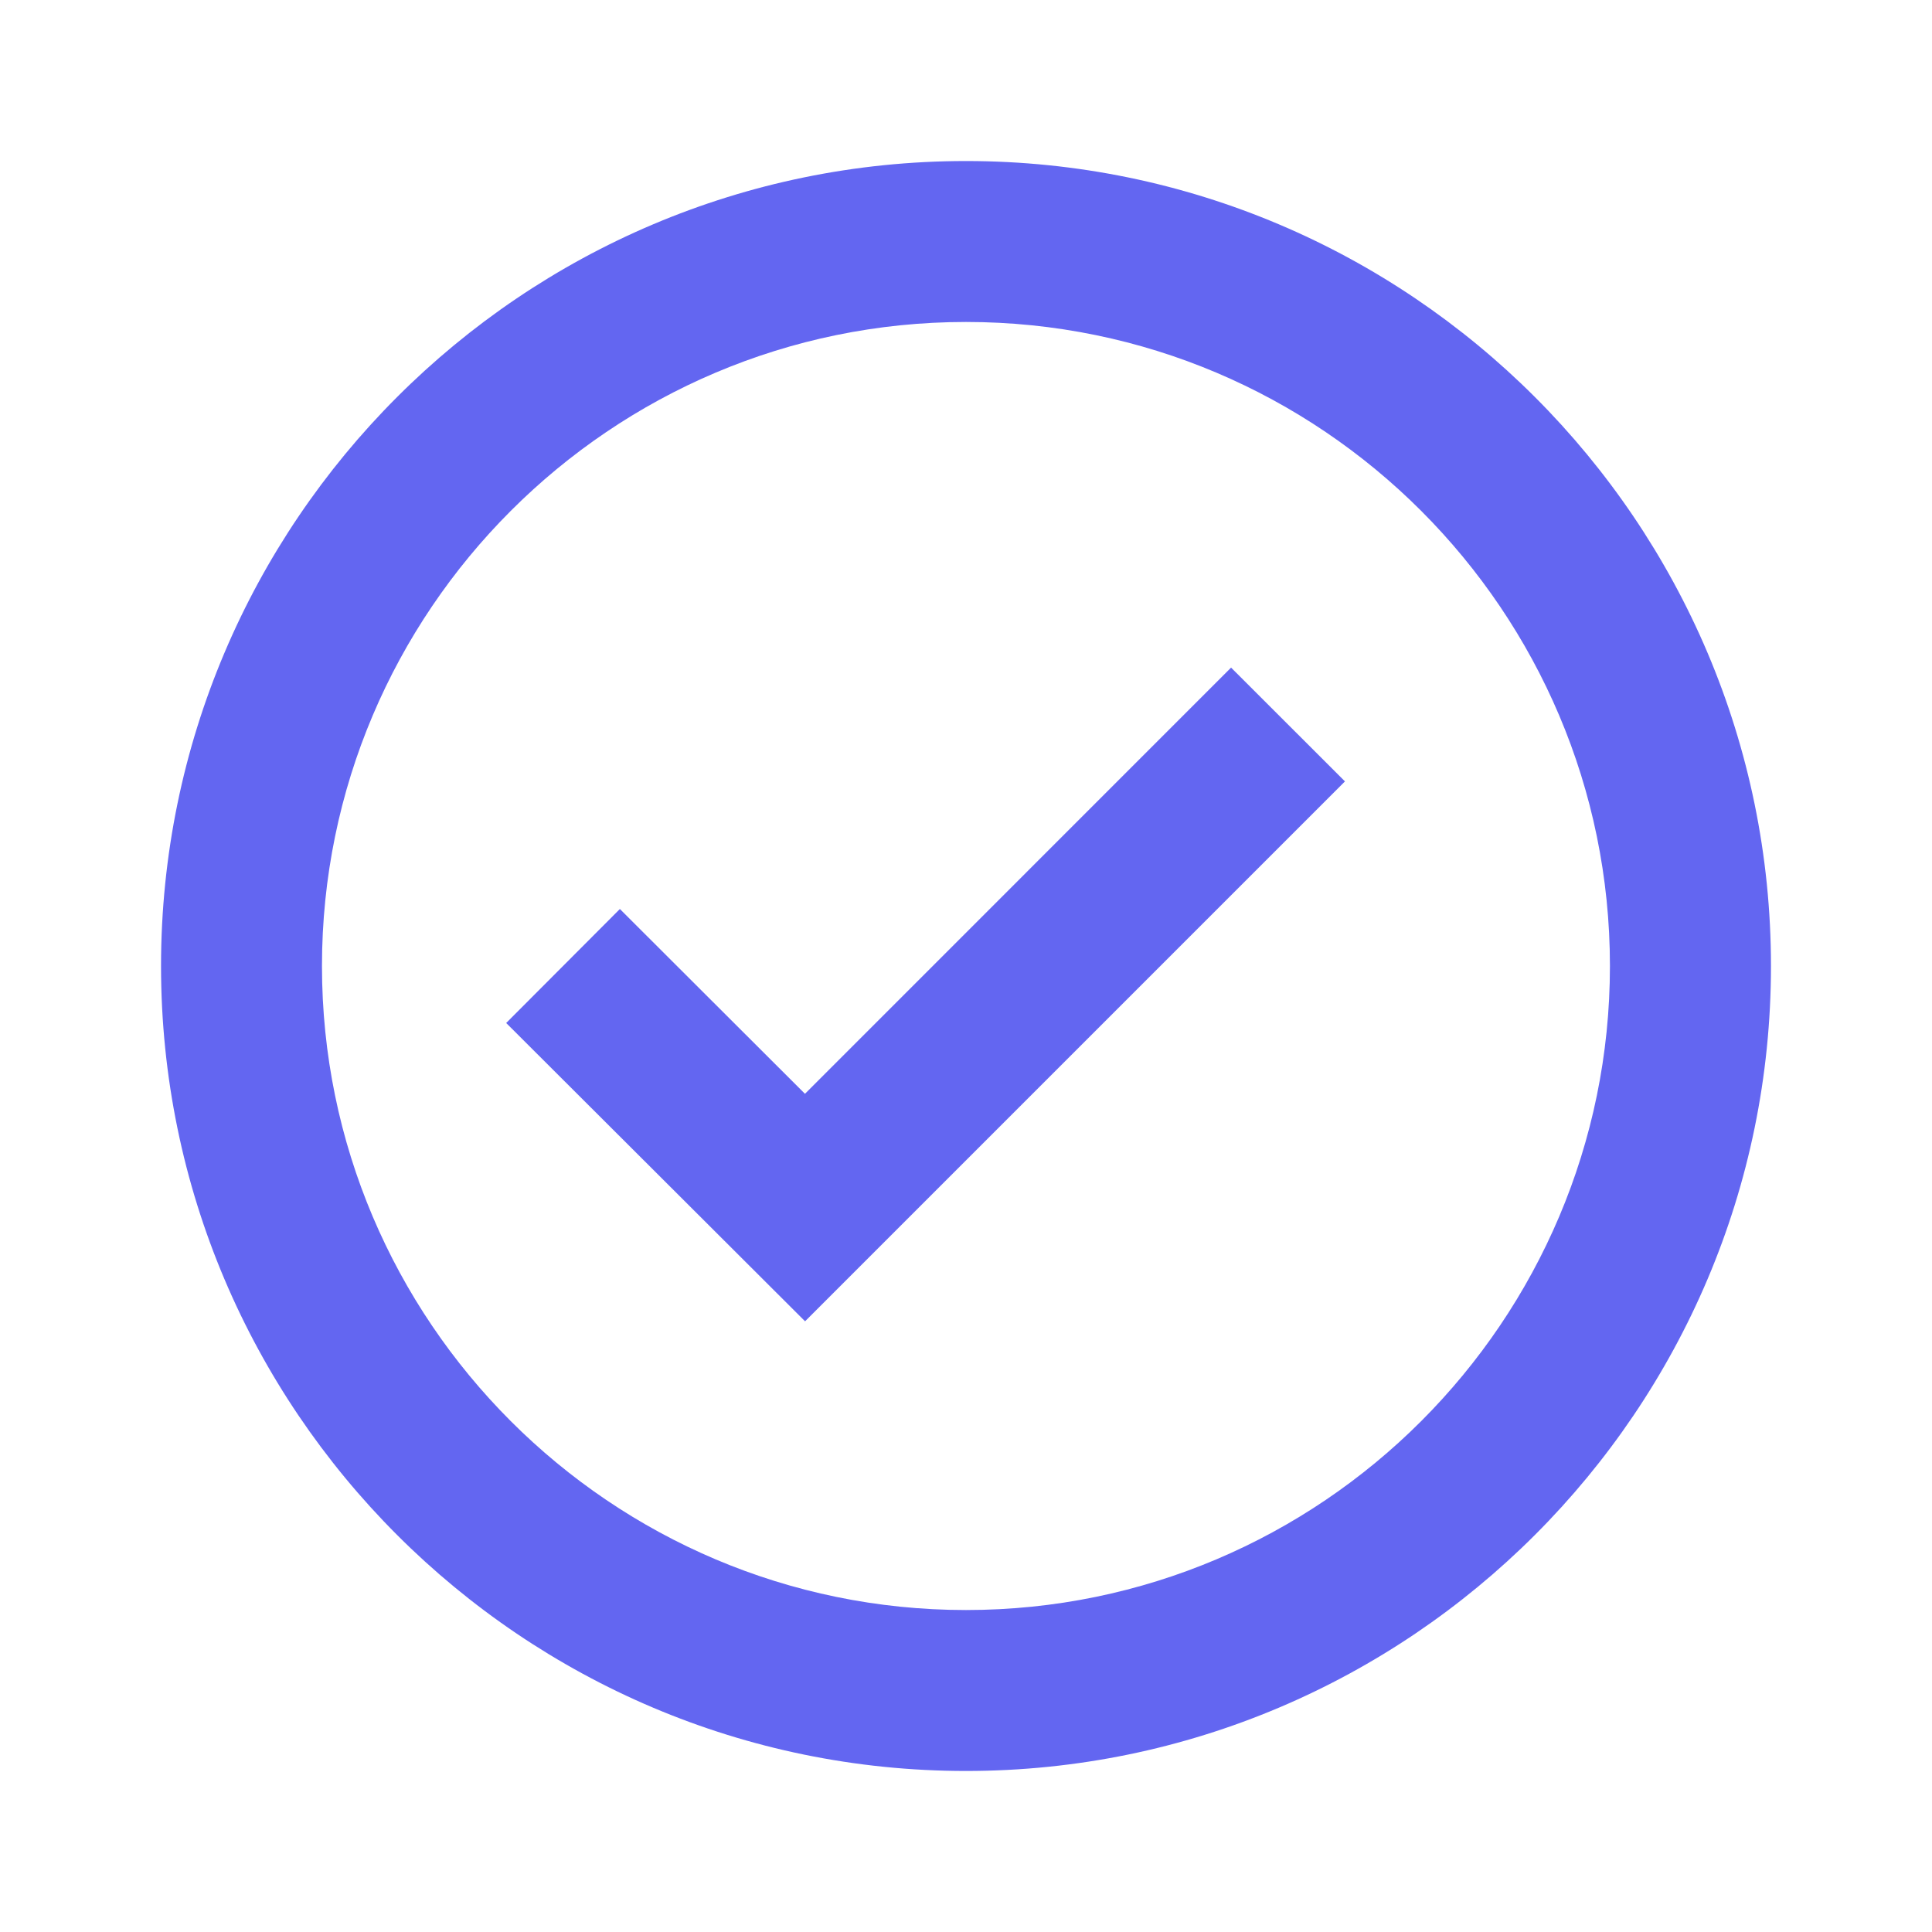
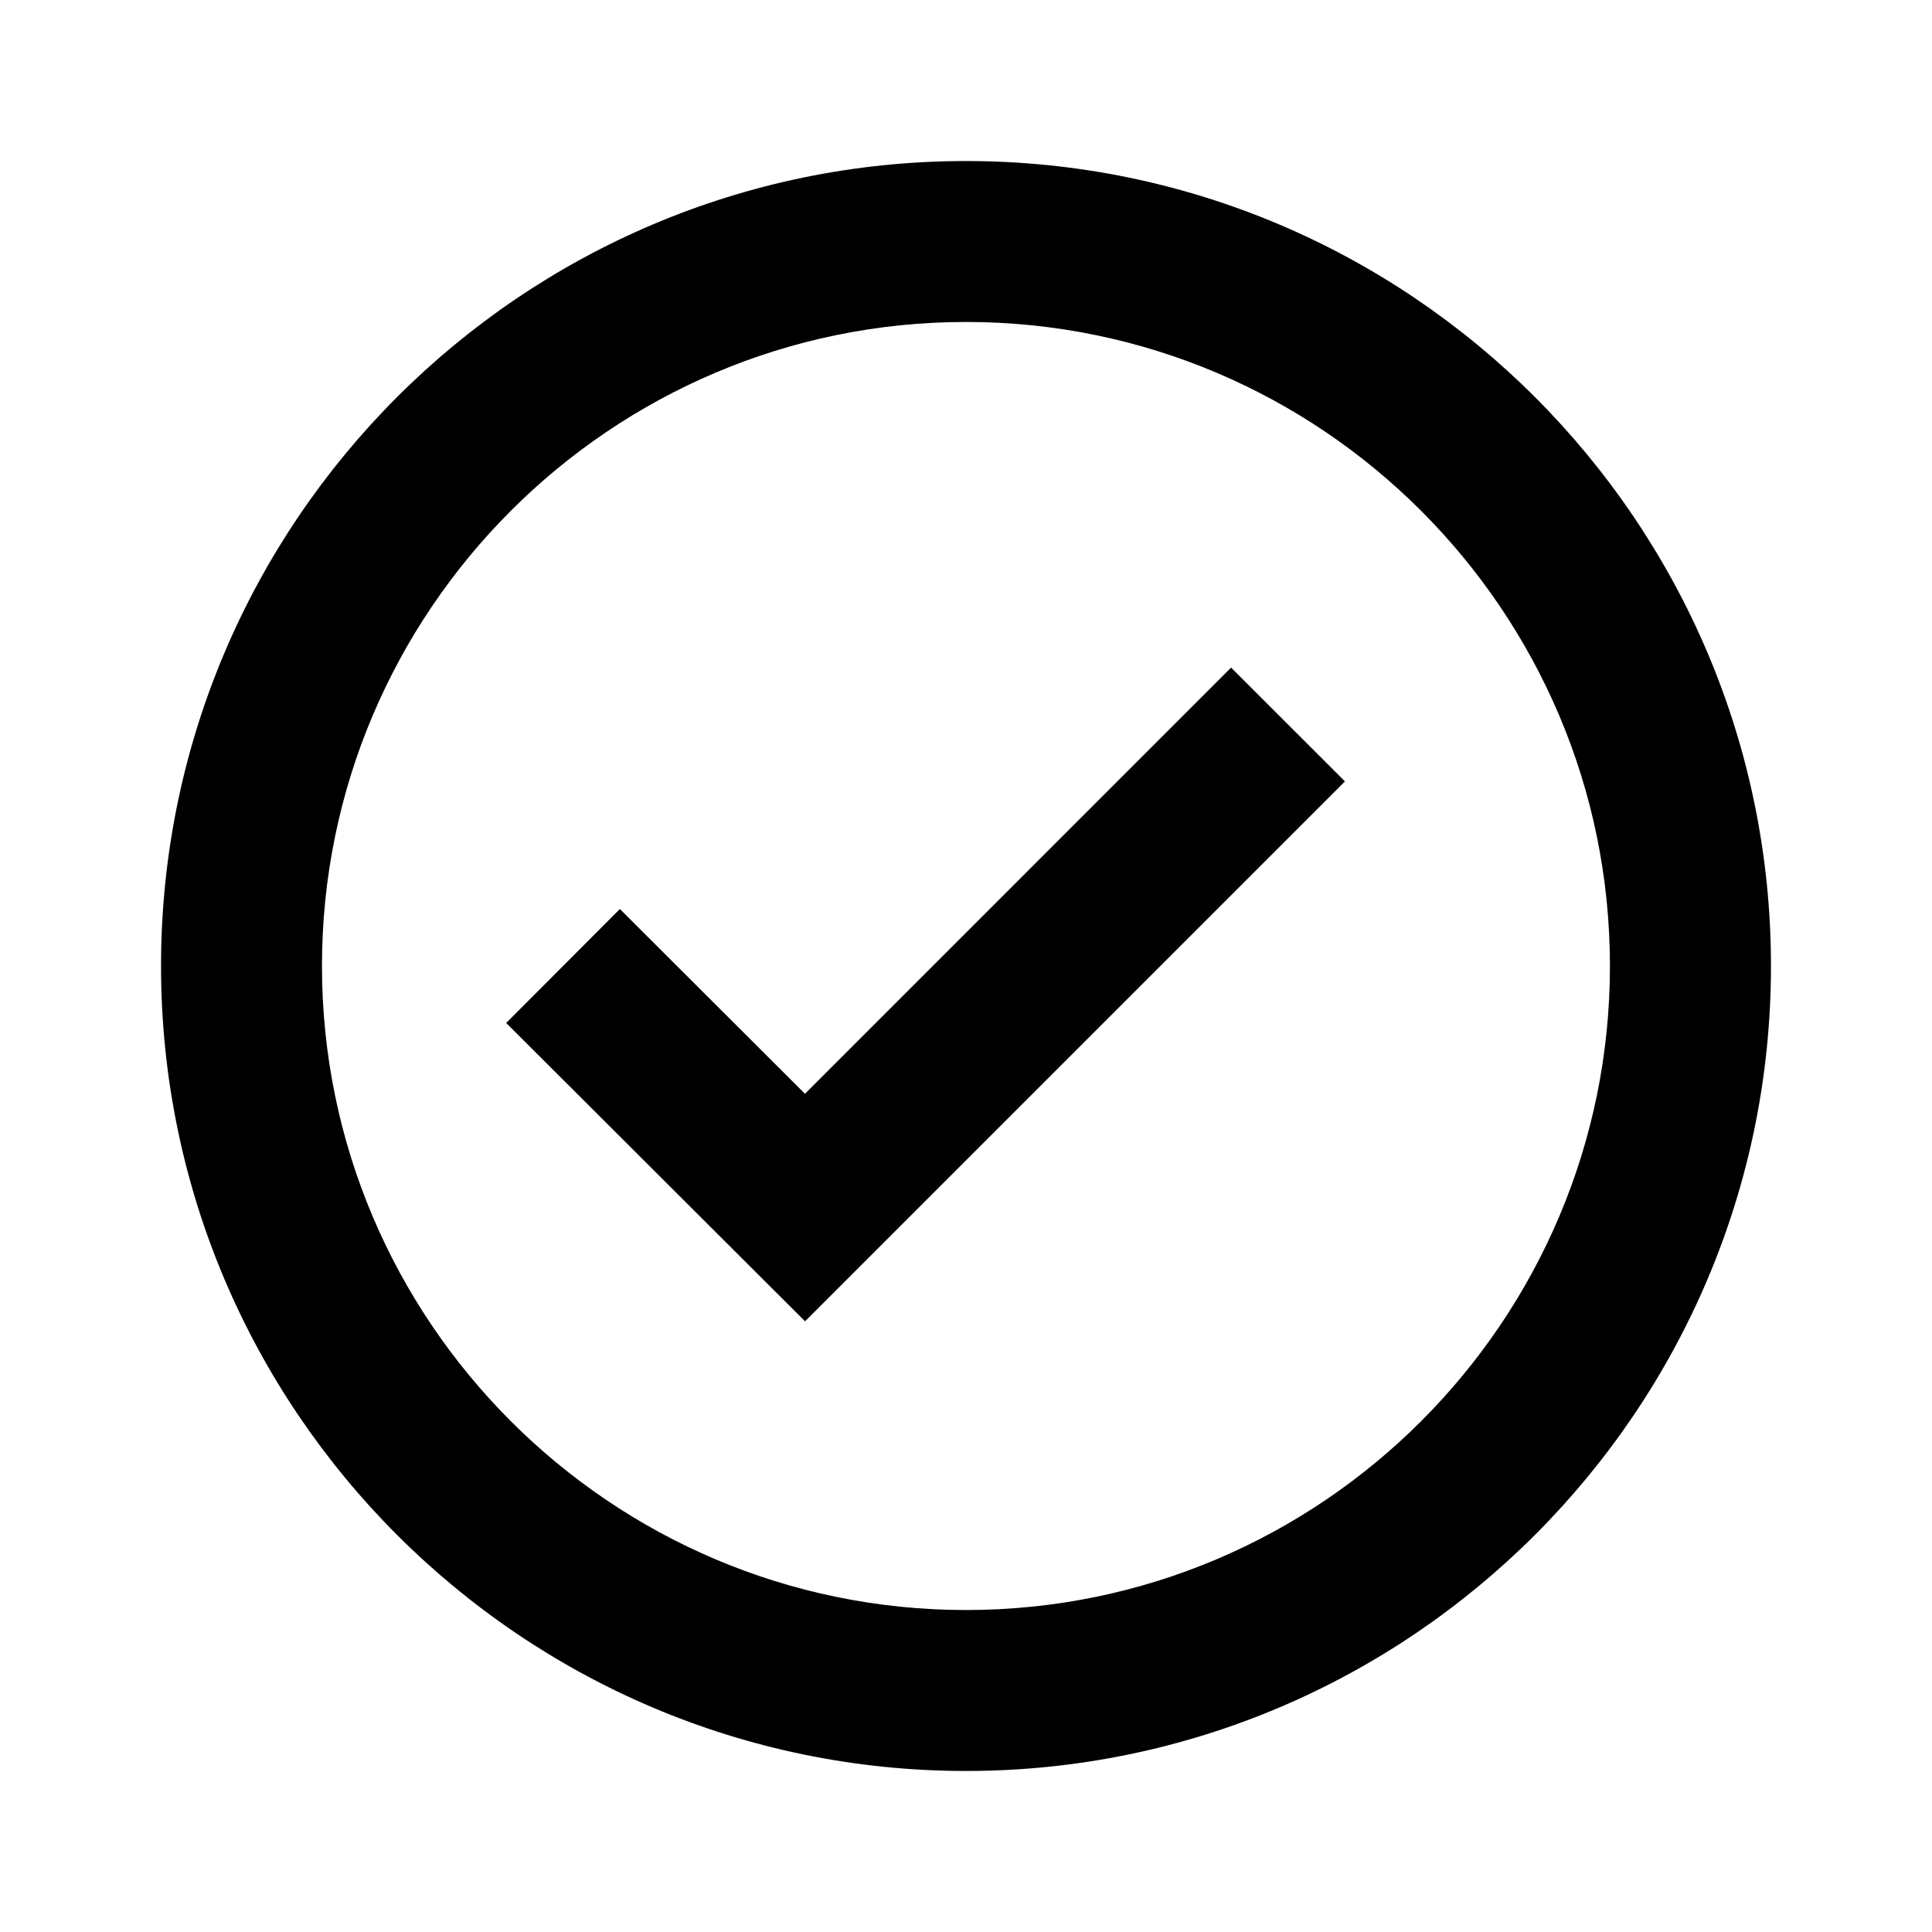
<svg xmlns="http://www.w3.org/2000/svg" width="20" height="20" viewBox="0 0 20 20" fill="none">
-   <path d="M10 1.667C5.405 1.667 1.667 5.405 1.667 10C1.667 14.595 5.405 18.333 10 18.333C14.595 18.333 18.333 14.595 18.333 10C18.333 5.405 14.595 1.667 10 1.667ZM10 16.667C6.324 16.667 3.333 13.676 3.333 10C3.333 6.324 6.324 3.333 10 3.333C13.676 3.333 16.666 6.324 16.666 10C16.666 13.676 13.676 16.667 10 16.667Z" fill="#6366F1" />
-   <path d="M8.333 11.323L6.417 9.41L5.24 10.59L8.334 13.678L13.923 8.089L12.744 6.911L8.333 11.323Z" fill="#6366F1" />
+   <path d="M10 1.667C5.405 1.667 1.667 5.405 1.667 10C1.667 14.595 5.405 18.333 10 18.333C14.595 18.333 18.333 14.595 18.333 10C18.333 5.405 14.595 1.667 10 1.667ZM10 16.667C6.324 16.667 3.333 13.676 3.333 10C3.333 6.324 6.324 3.333 10 3.333C13.676 3.333 16.666 6.324 16.666 10C16.666 13.676 13.676 16.667 10 16.667Z" fill="currentColor" />
+   <path d="M8.333 11.323L6.417 9.41L5.24 10.59L8.334 13.678L13.923 8.089L12.744 6.911L8.333 11.323Z" fill="currentColor" />
</svg>
